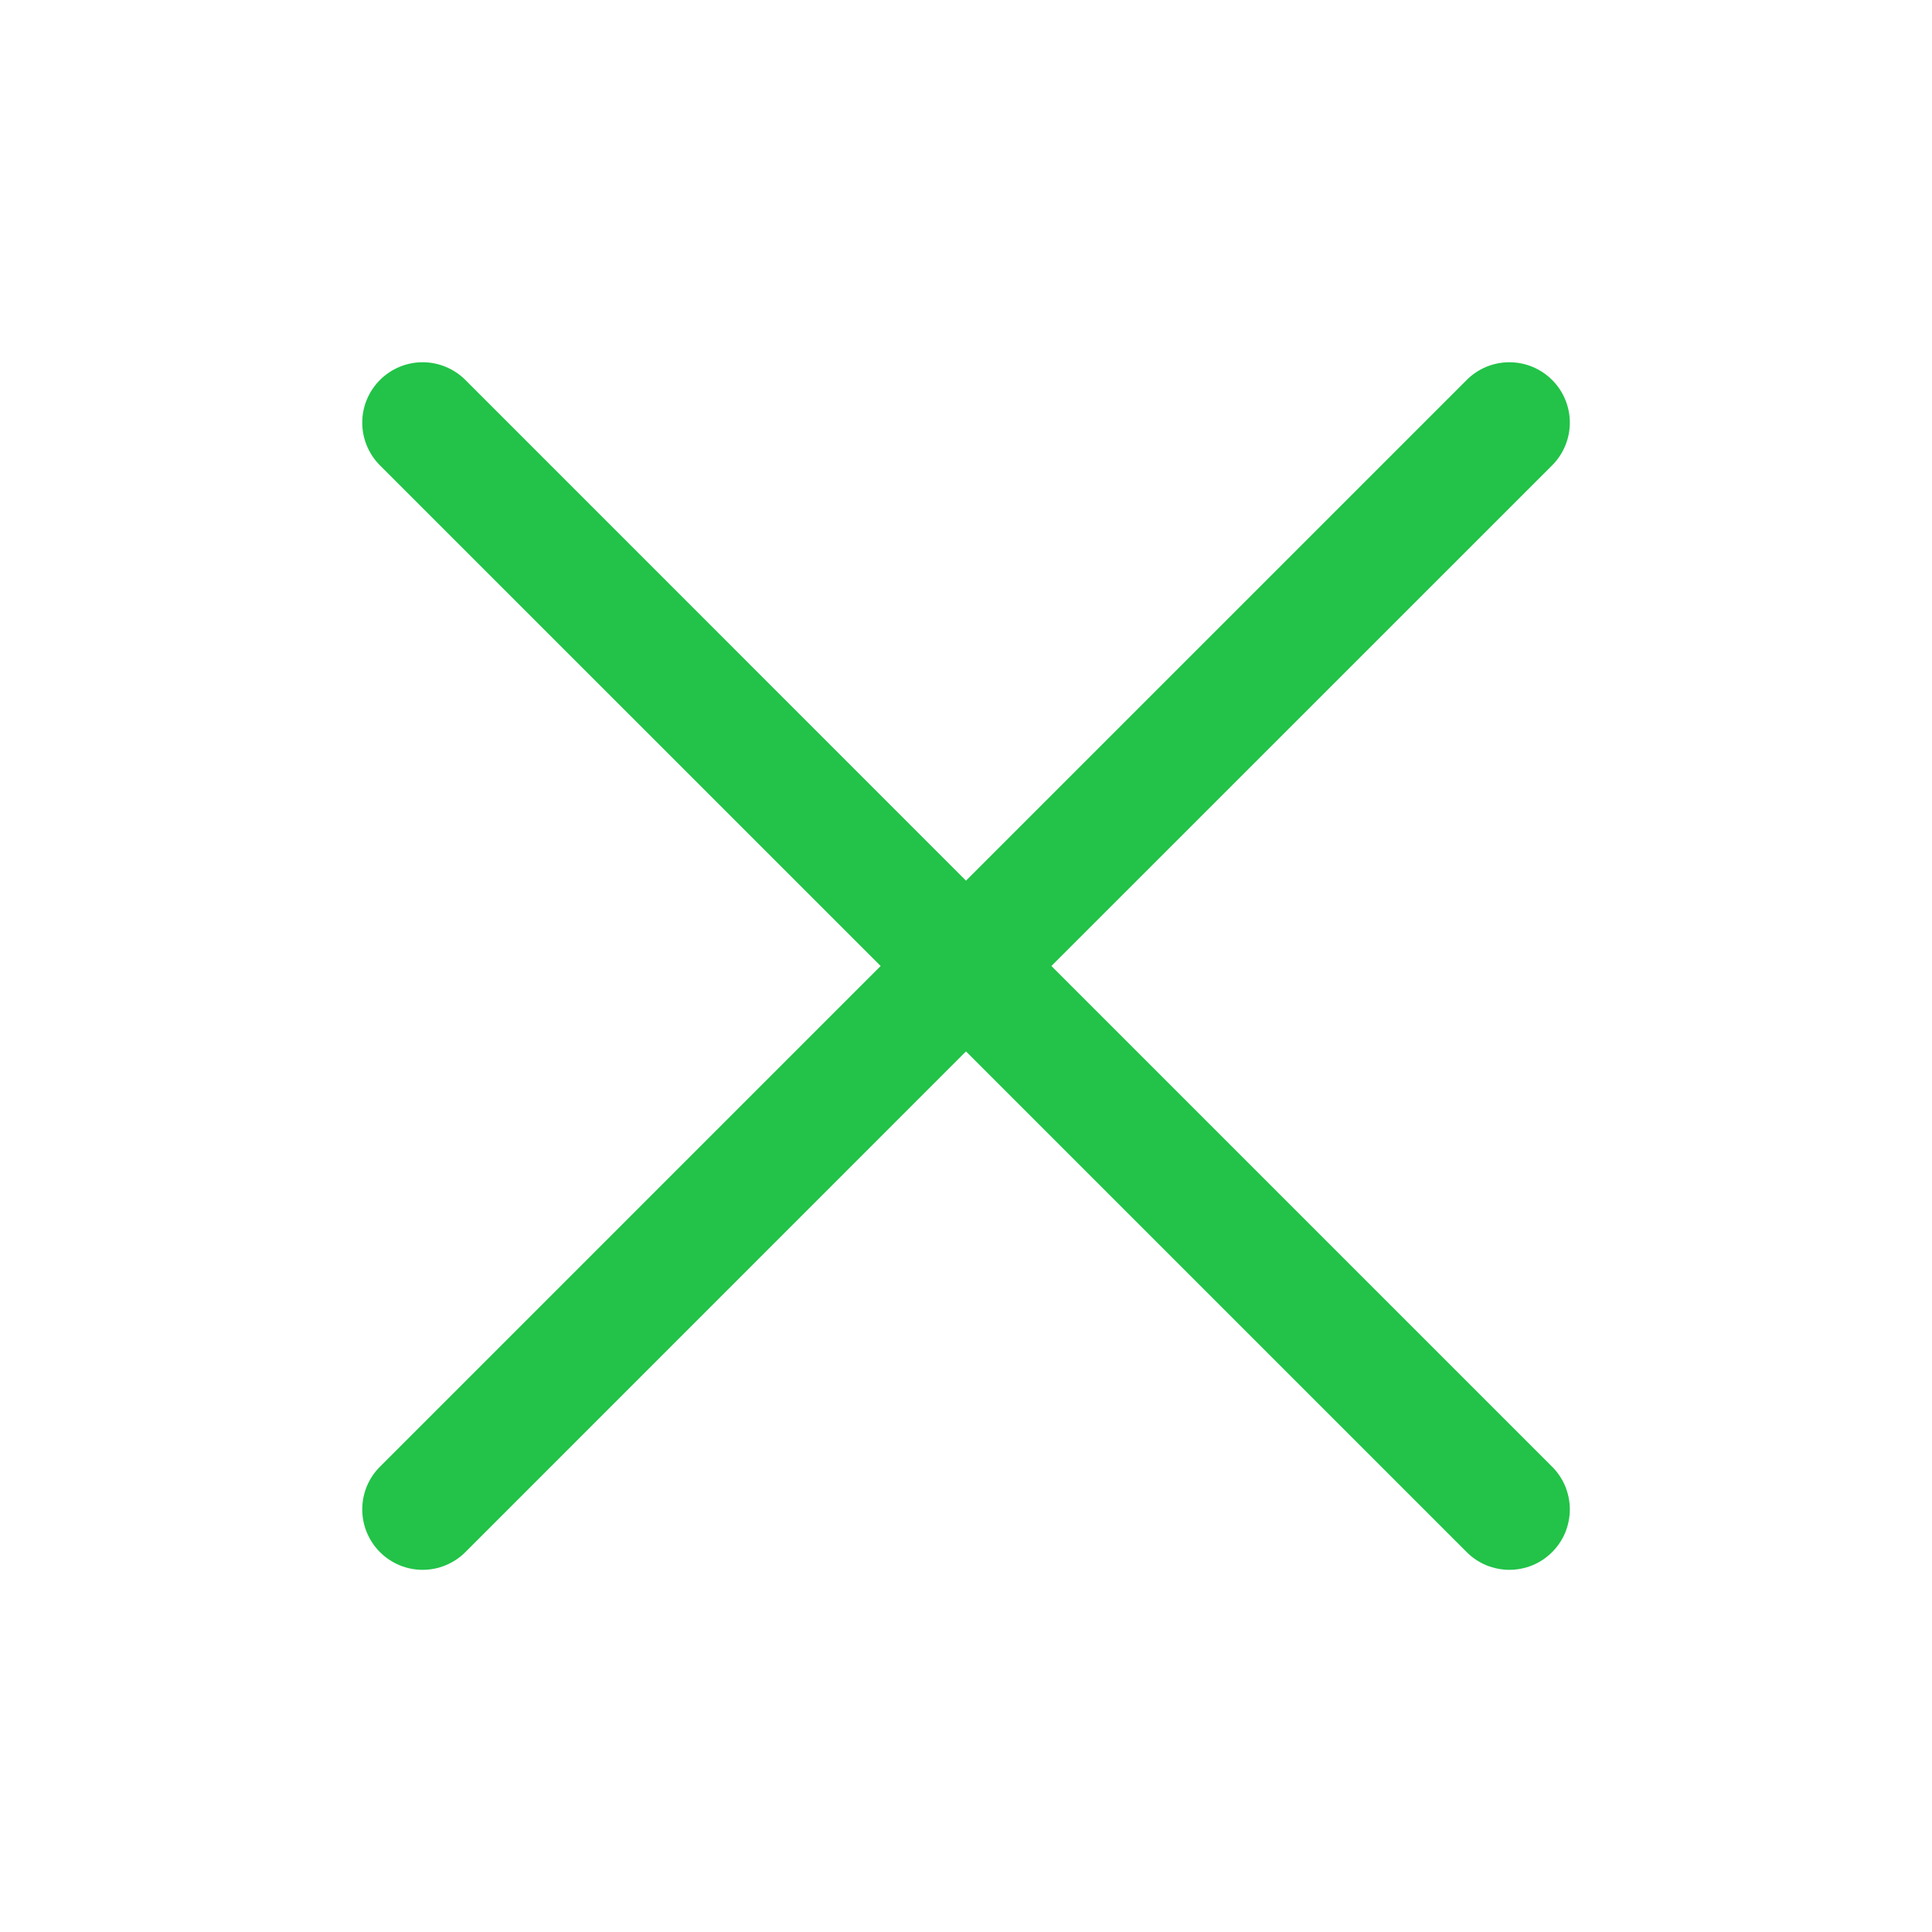
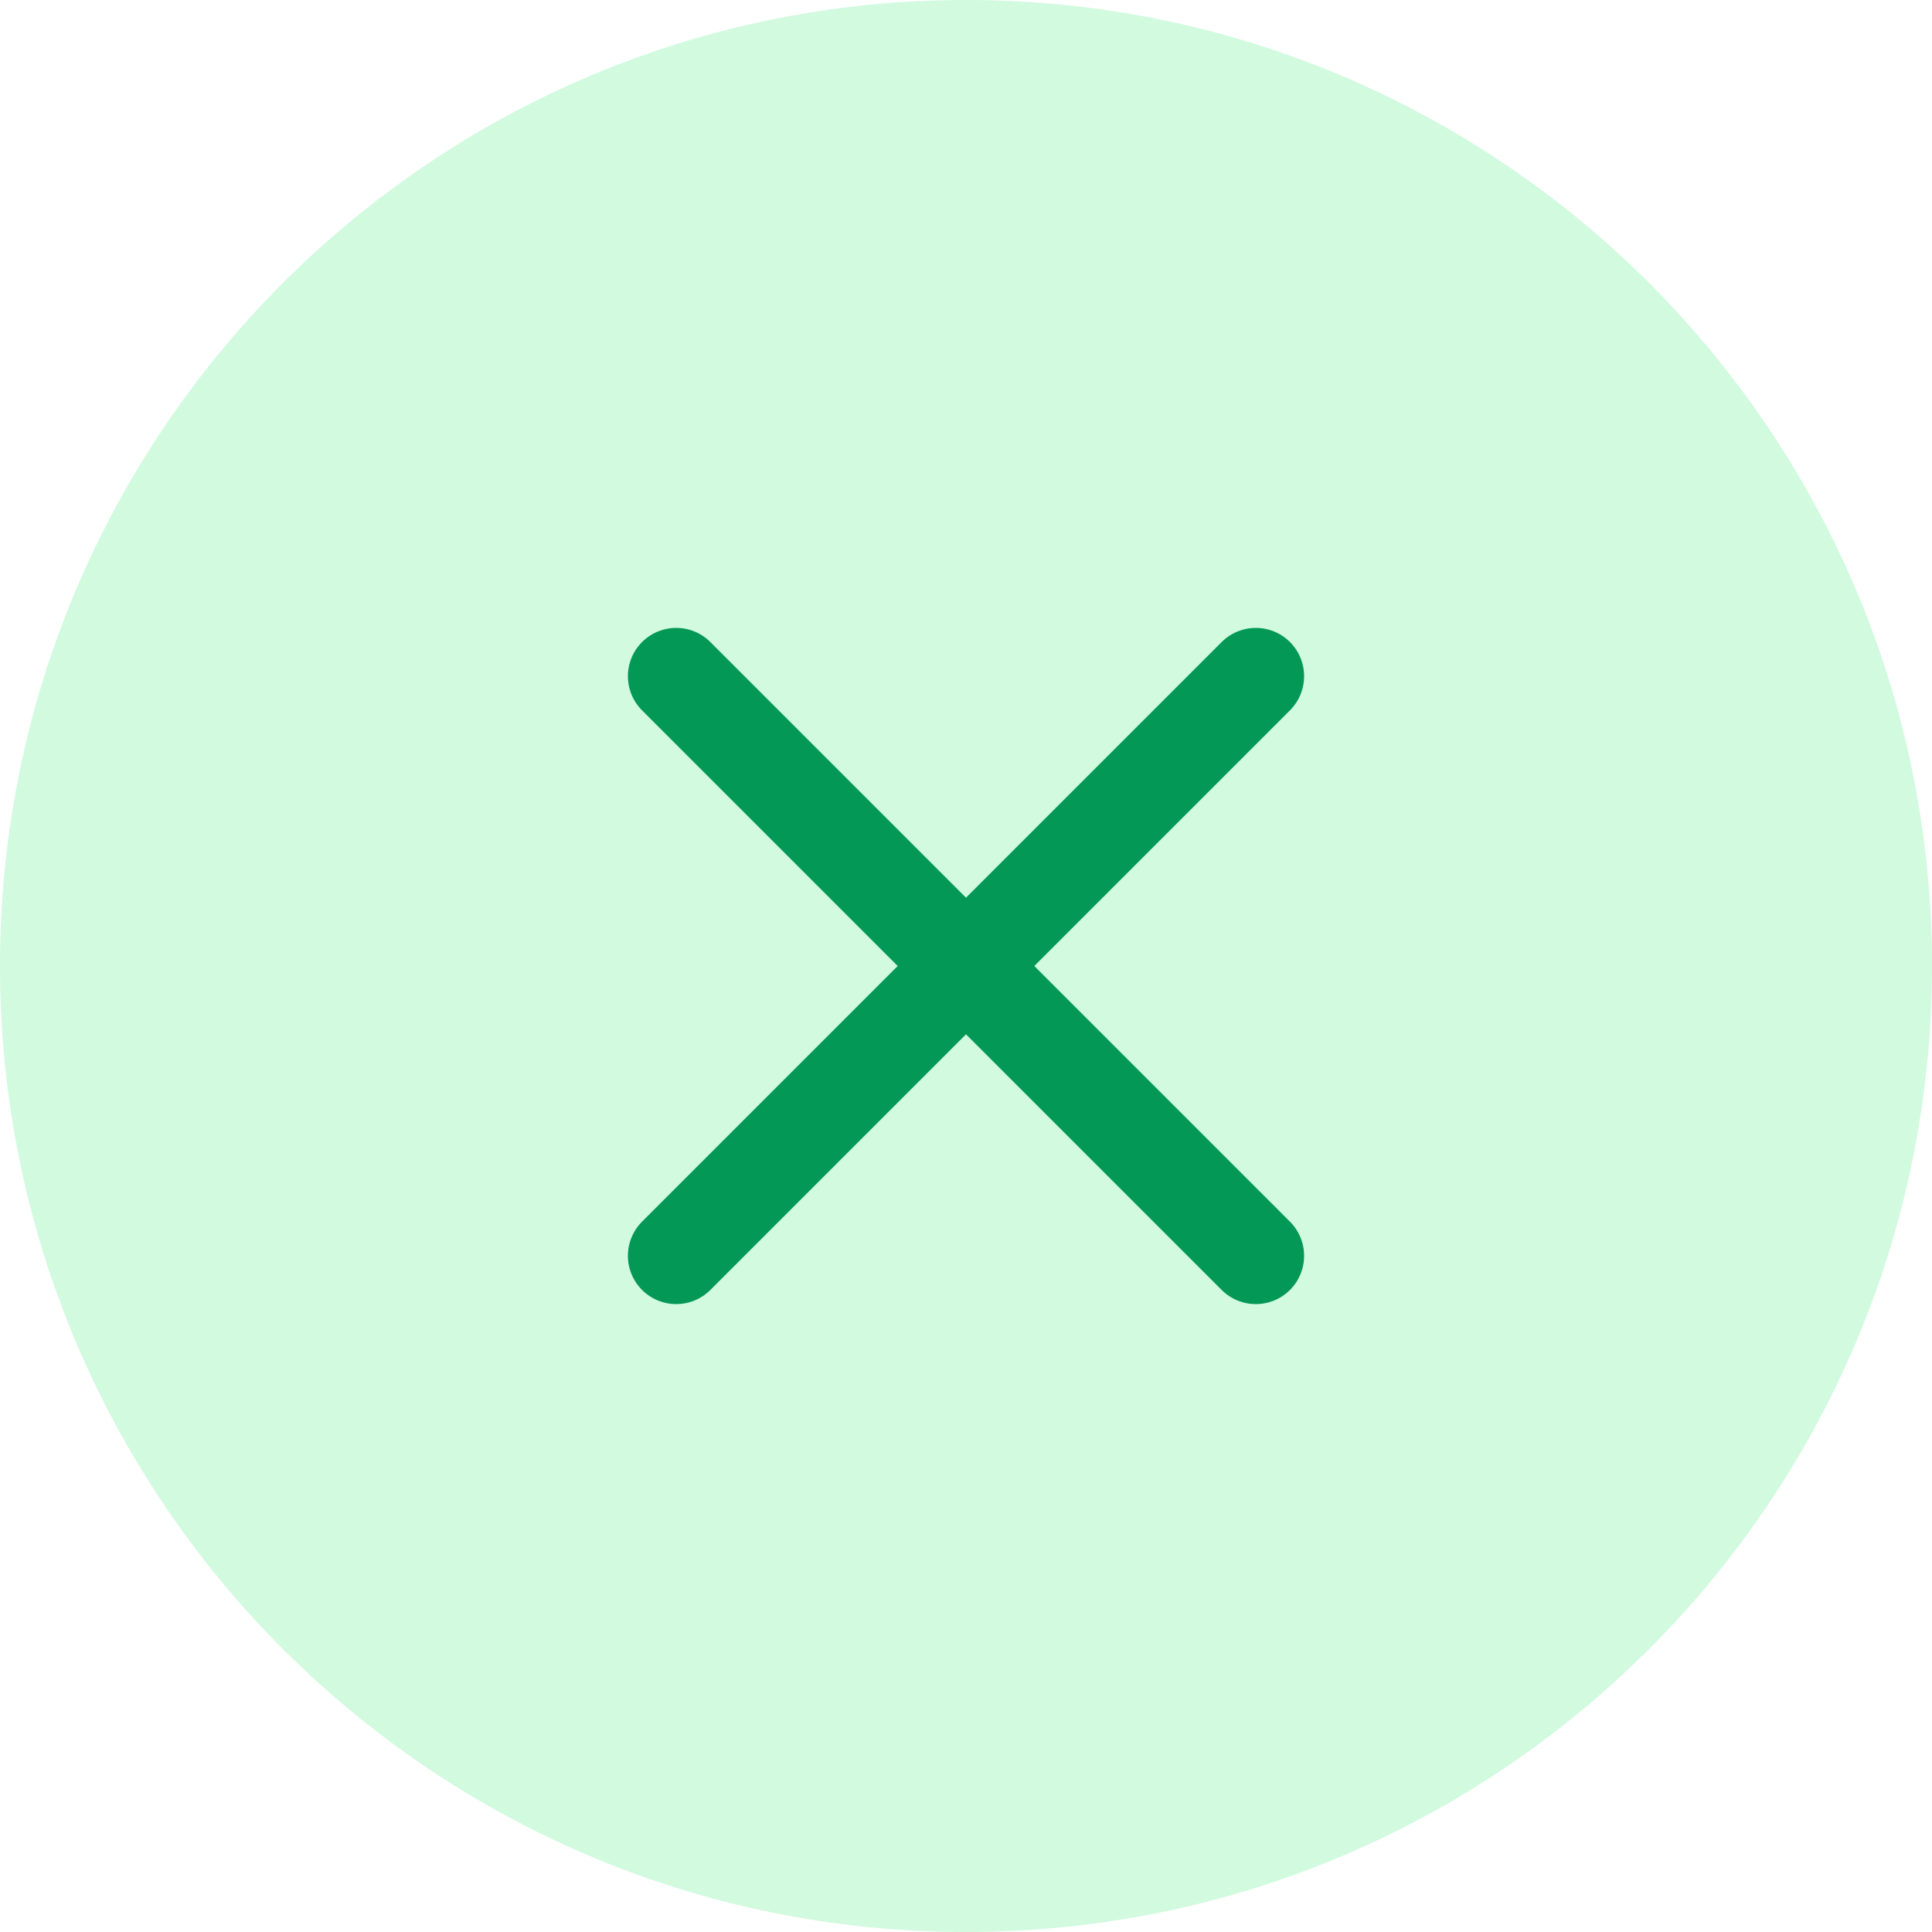
<svg xmlns="http://www.w3.org/2000/svg" width="24" height="24" viewBox="0 0 24 24" fill="none">
-   <path d="M19.281 18.22C19.351 18.29 19.406 18.372 19.444 18.463C19.481 18.554 19.501 18.652 19.501 18.75C19.501 18.849 19.481 18.947 19.444 19.038C19.406 19.129 19.351 19.211 19.281 19.281C19.211 19.351 19.129 19.406 19.038 19.444C18.947 19.481 18.849 19.501 18.75 19.501C18.652 19.501 18.554 19.481 18.463 19.444C18.372 19.406 18.29 19.351 18.22 19.281L12 13.061L5.781 19.281C5.64 19.422 5.449 19.501 5.25 19.501C5.051 19.501 4.861 19.422 4.72 19.281C4.579 19.14 4.5 18.949 4.5 18.75C4.5 18.551 4.579 18.36 4.72 18.22L10.94 12L4.72 5.781C4.579 5.64 4.5 5.449 4.5 5.25C4.5 5.051 4.579 4.861 4.72 4.72C4.861 4.579 5.051 4.5 5.25 4.5C5.449 4.5 5.64 4.579 5.781 4.72L12 10.94L18.22 4.72C18.36 4.579 18.551 4.5 18.75 4.5C18.949 4.5 19.14 4.579 19.281 4.72C19.422 4.861 19.501 5.051 19.501 5.25C19.501 5.449 19.422 5.64 19.281 5.781L13.061 12L19.281 18.22Z" fill="#22C348" />
+   <circle cx="12" cy="12" r="12" fill="#D1FADF" />
+   <path d="M15.6 8.4L8.4 15.6" stroke="#039855" stroke-width="1.2" stroke-linecap="round" stroke-linejoin="round" />
+   <path d="M8.4 8.4L15.6 15.6" stroke="#039855" stroke-width="1.2" stroke-linecap="round" stroke-linejoin="round" />
</svg>
